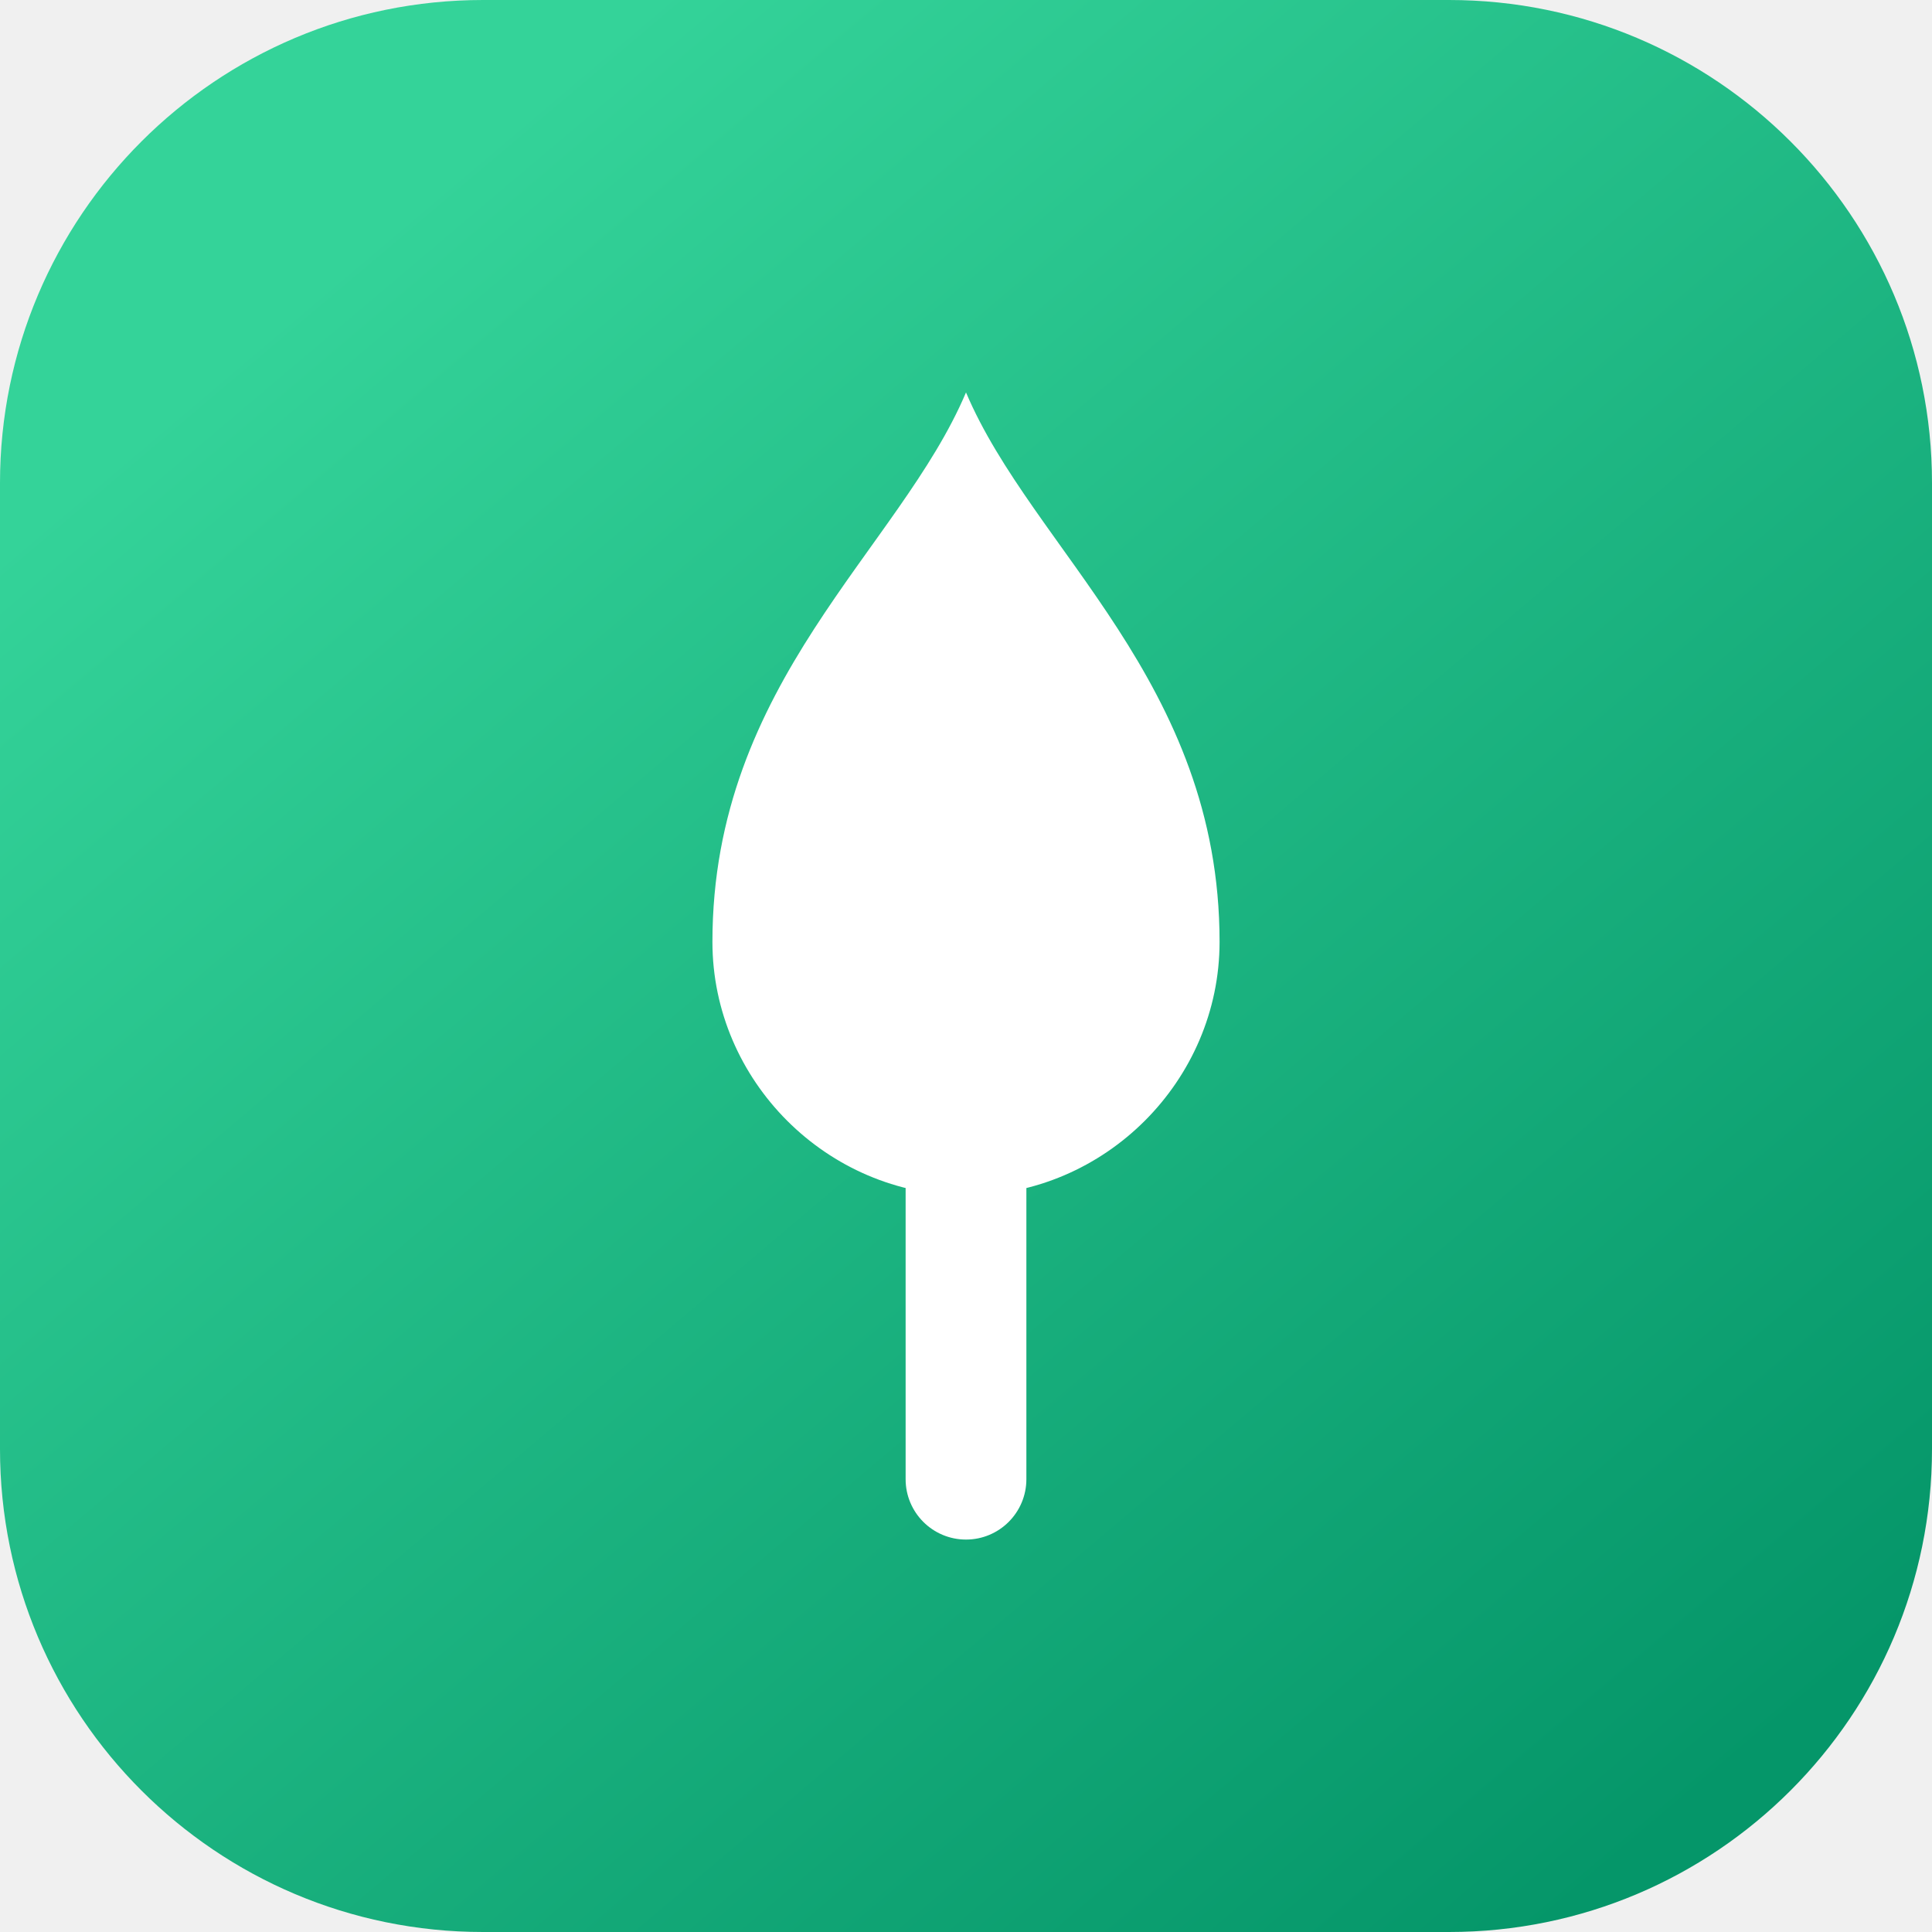
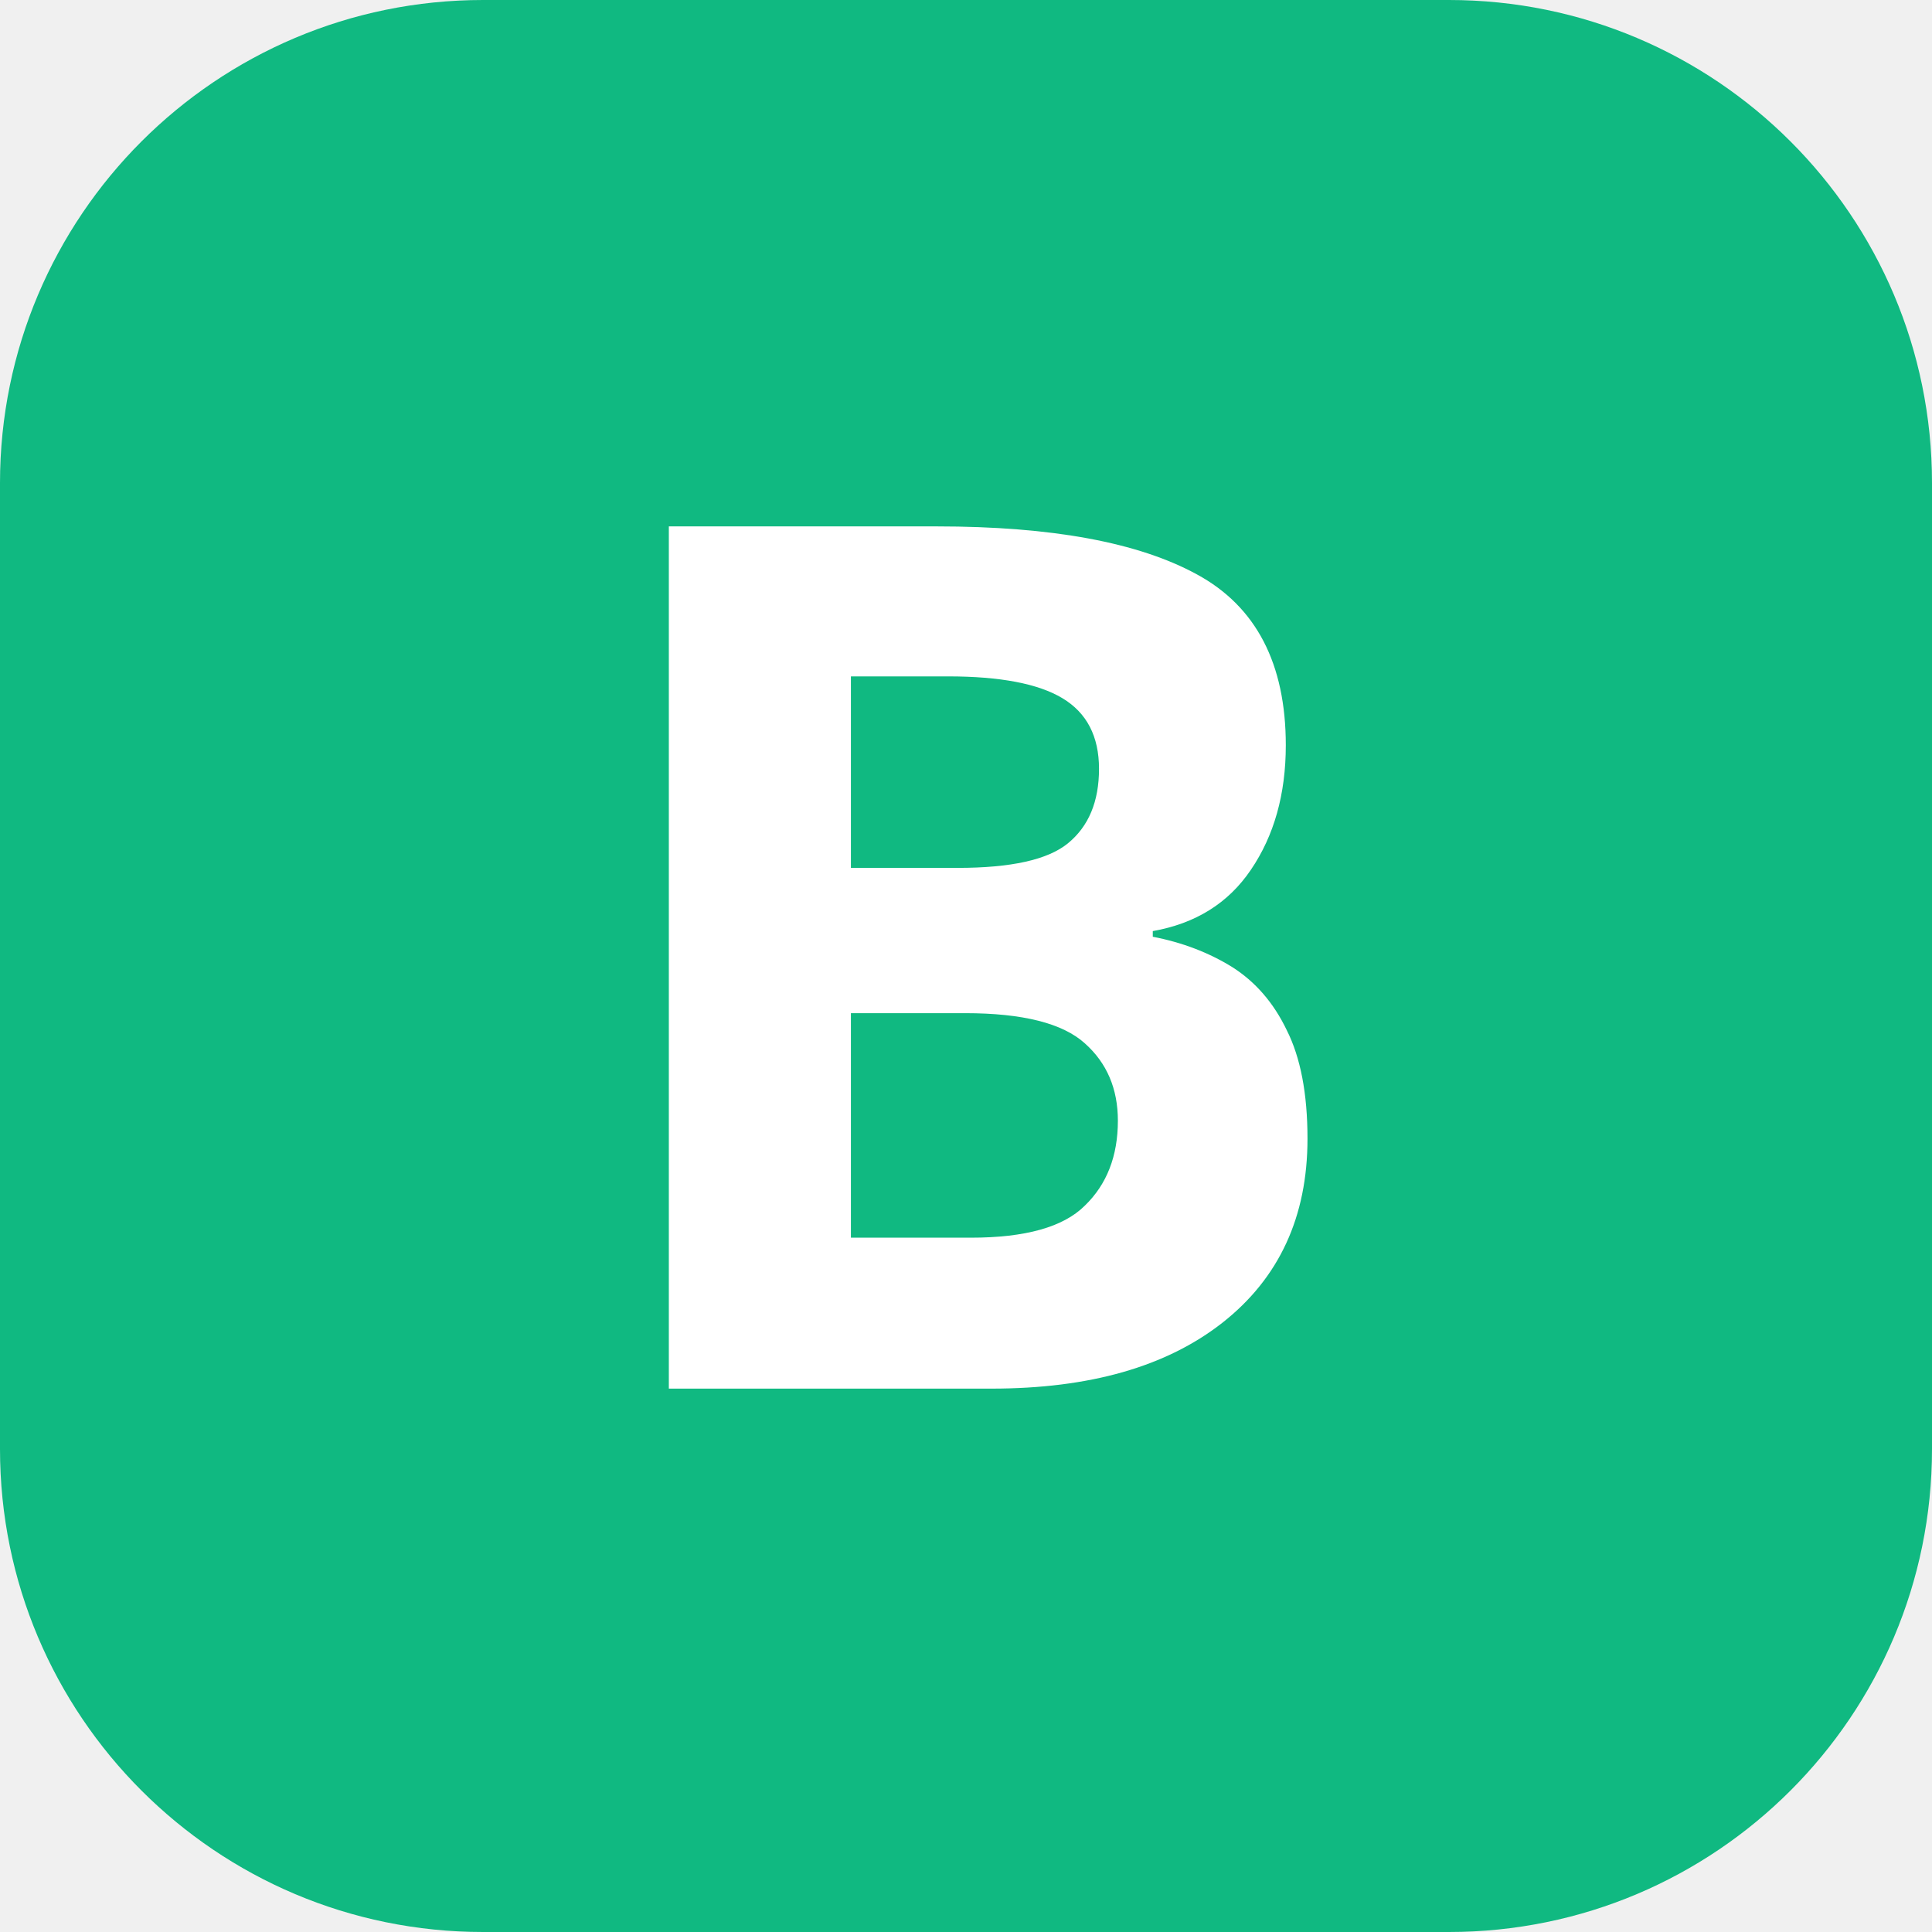
- <svg xmlns="http://www.w3.org/2000/svg" viewBox="0 0 32 32" role="img" aria-label="AgroGina">
-   <defs>
-     <linearGradient id="ag" x1="6" y1="4" x2="28" y2="30" gradientUnits="userSpaceOnUse">
-       <stop stop-color="#34d399" />
-       <stop offset="1" stop-color="#059669" />
-     </linearGradient>
-   </defs>
-   <rect width="32" height="32" rx="8" fill="url(#ag)" />
-   <path fill="#ffffff" d="M16 6.5c-1.1 2.6-4.2 4.8-4.2 9.1 0 2.3 1.9 4.2 4.2 4.2s4.2-1.9 4.2-4.2c0-4.3-3.1-6.5-4.2-9.1z" />
-   <rect x="15" y="15" width="2" height="10.5" rx="1" fill="#ffffff" />
+ <svg xmlns="http://www.w3.org/2000/svg" viewBox="0 0 32 32" role="img" aria-label="Backoffice">
+   <rect width="32" height="32" rx="8" fill="#10b981" />
+   <text x="16" y="23" font-family="system-ui, sans-serif" font-size="20" font-weight="700" fill="#ffffff" text-anchor="middle">B</text>
</svg>
